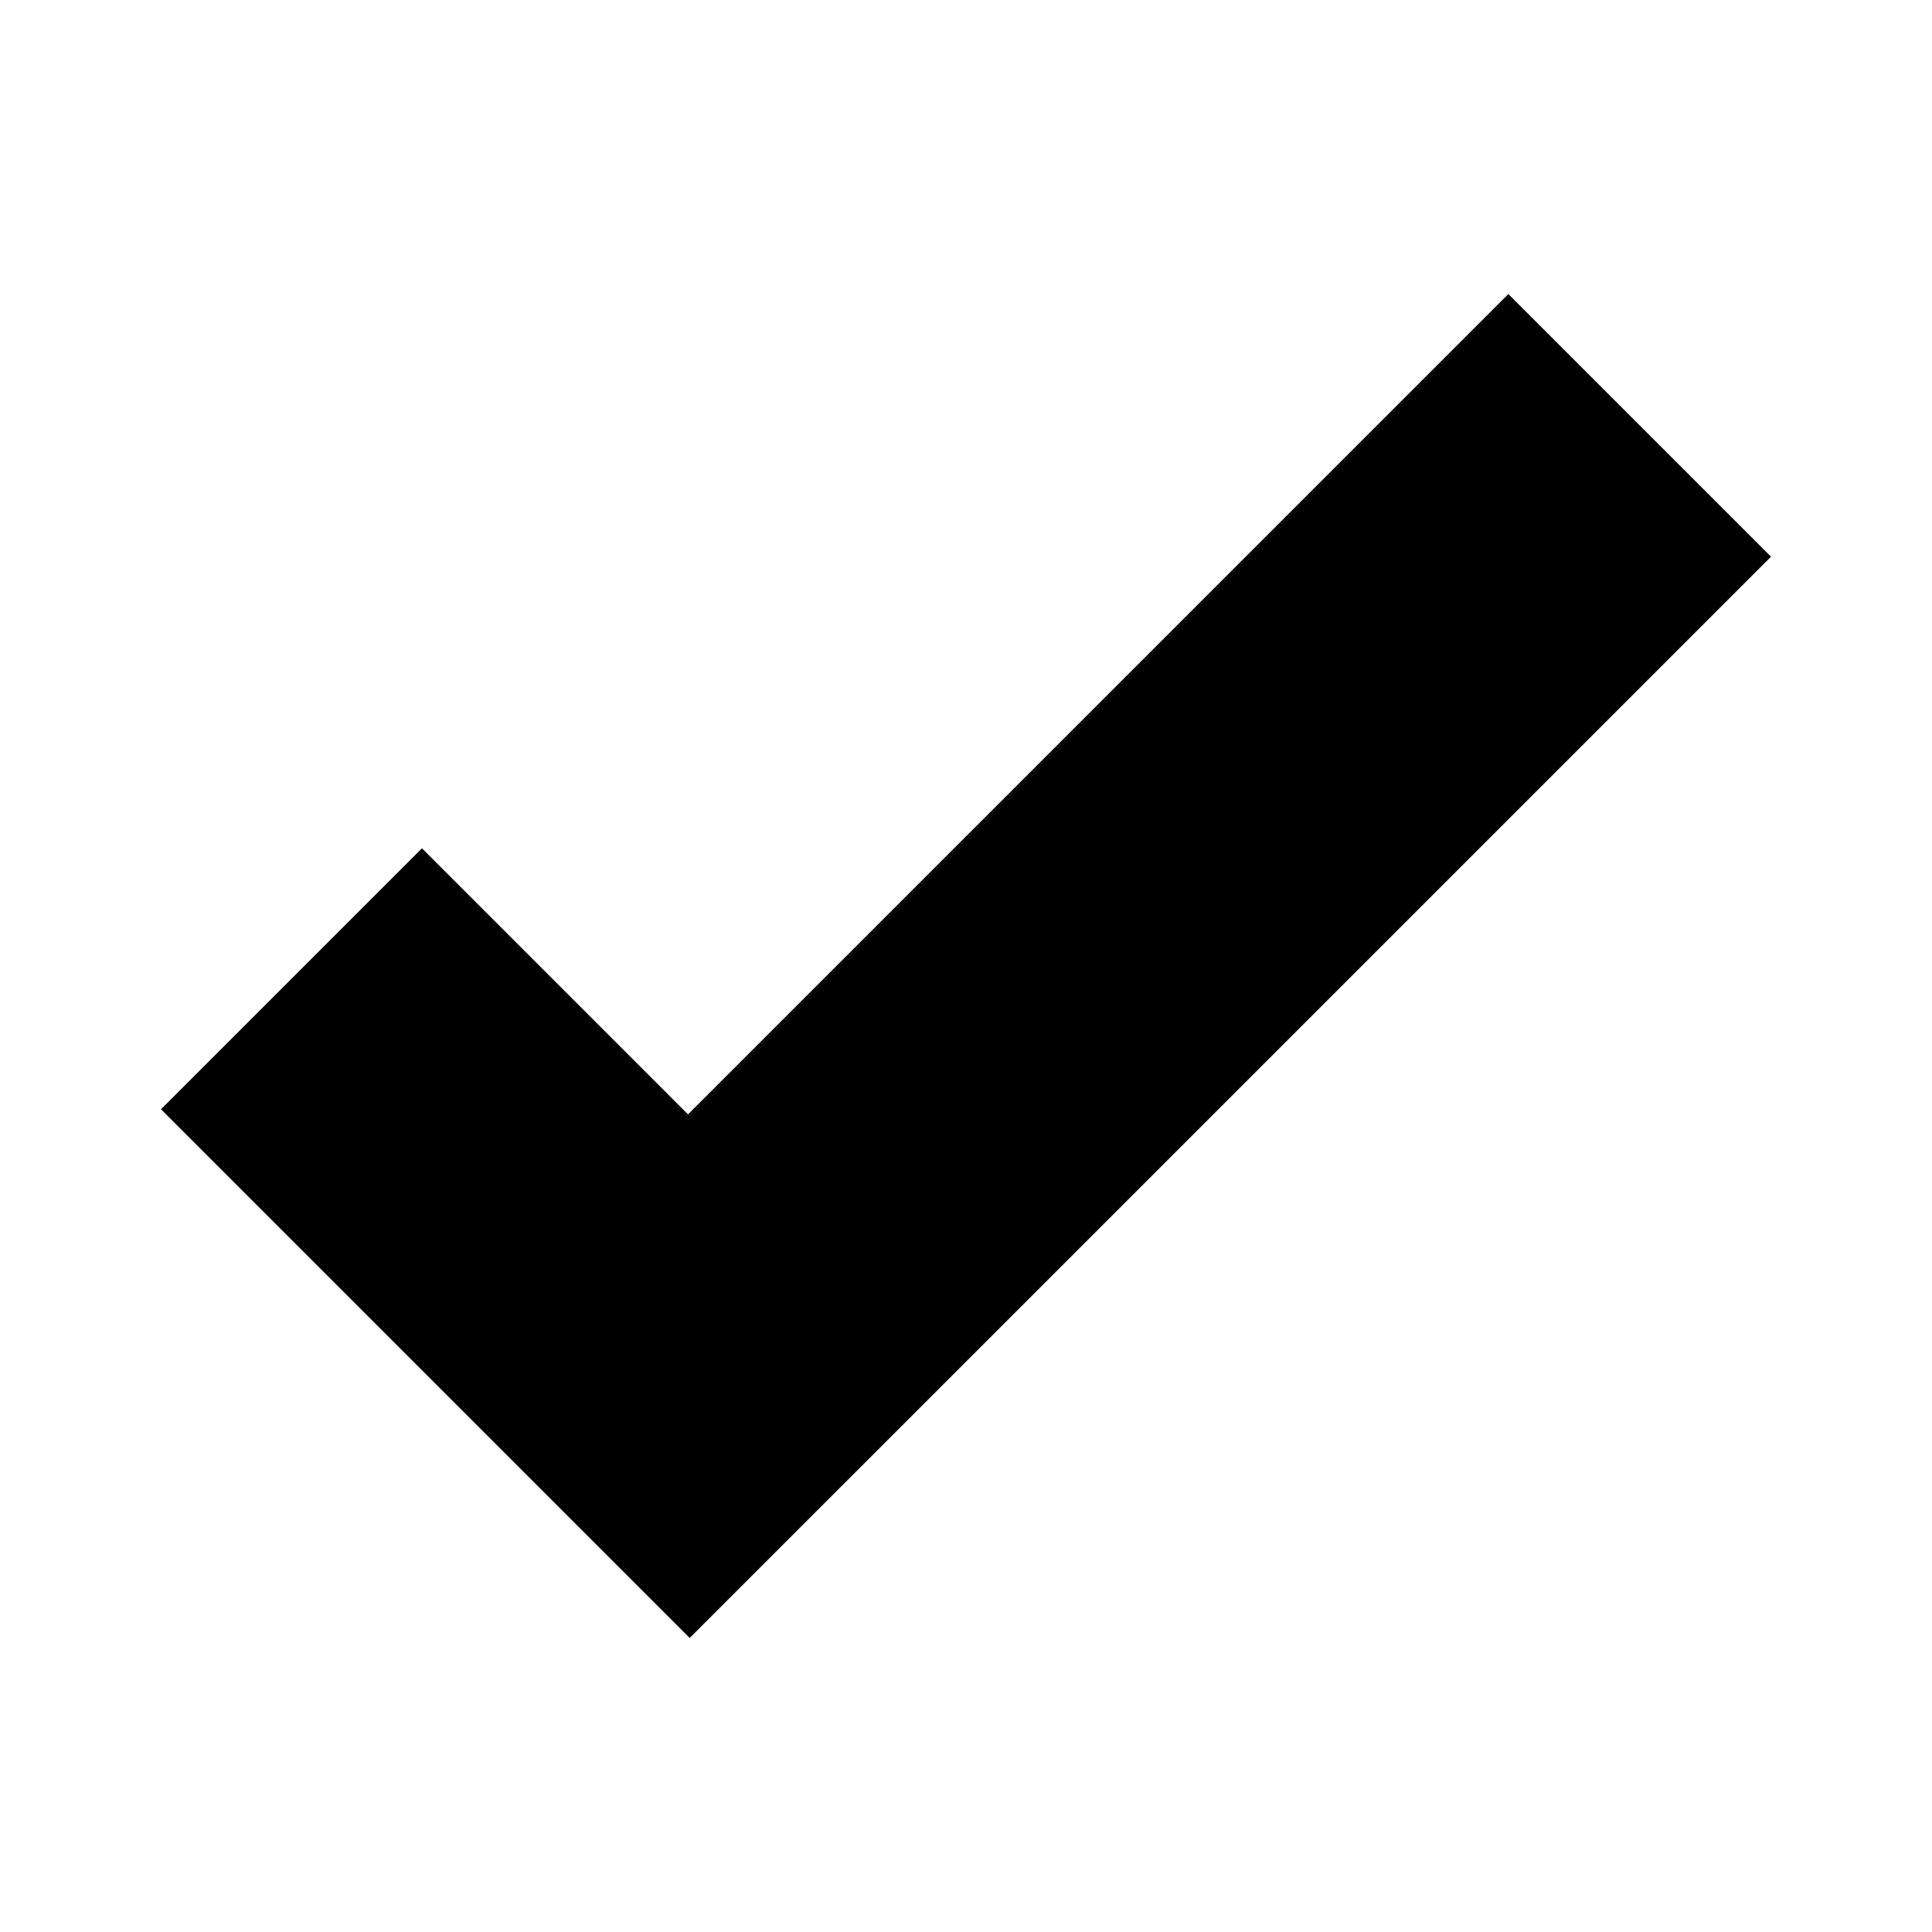
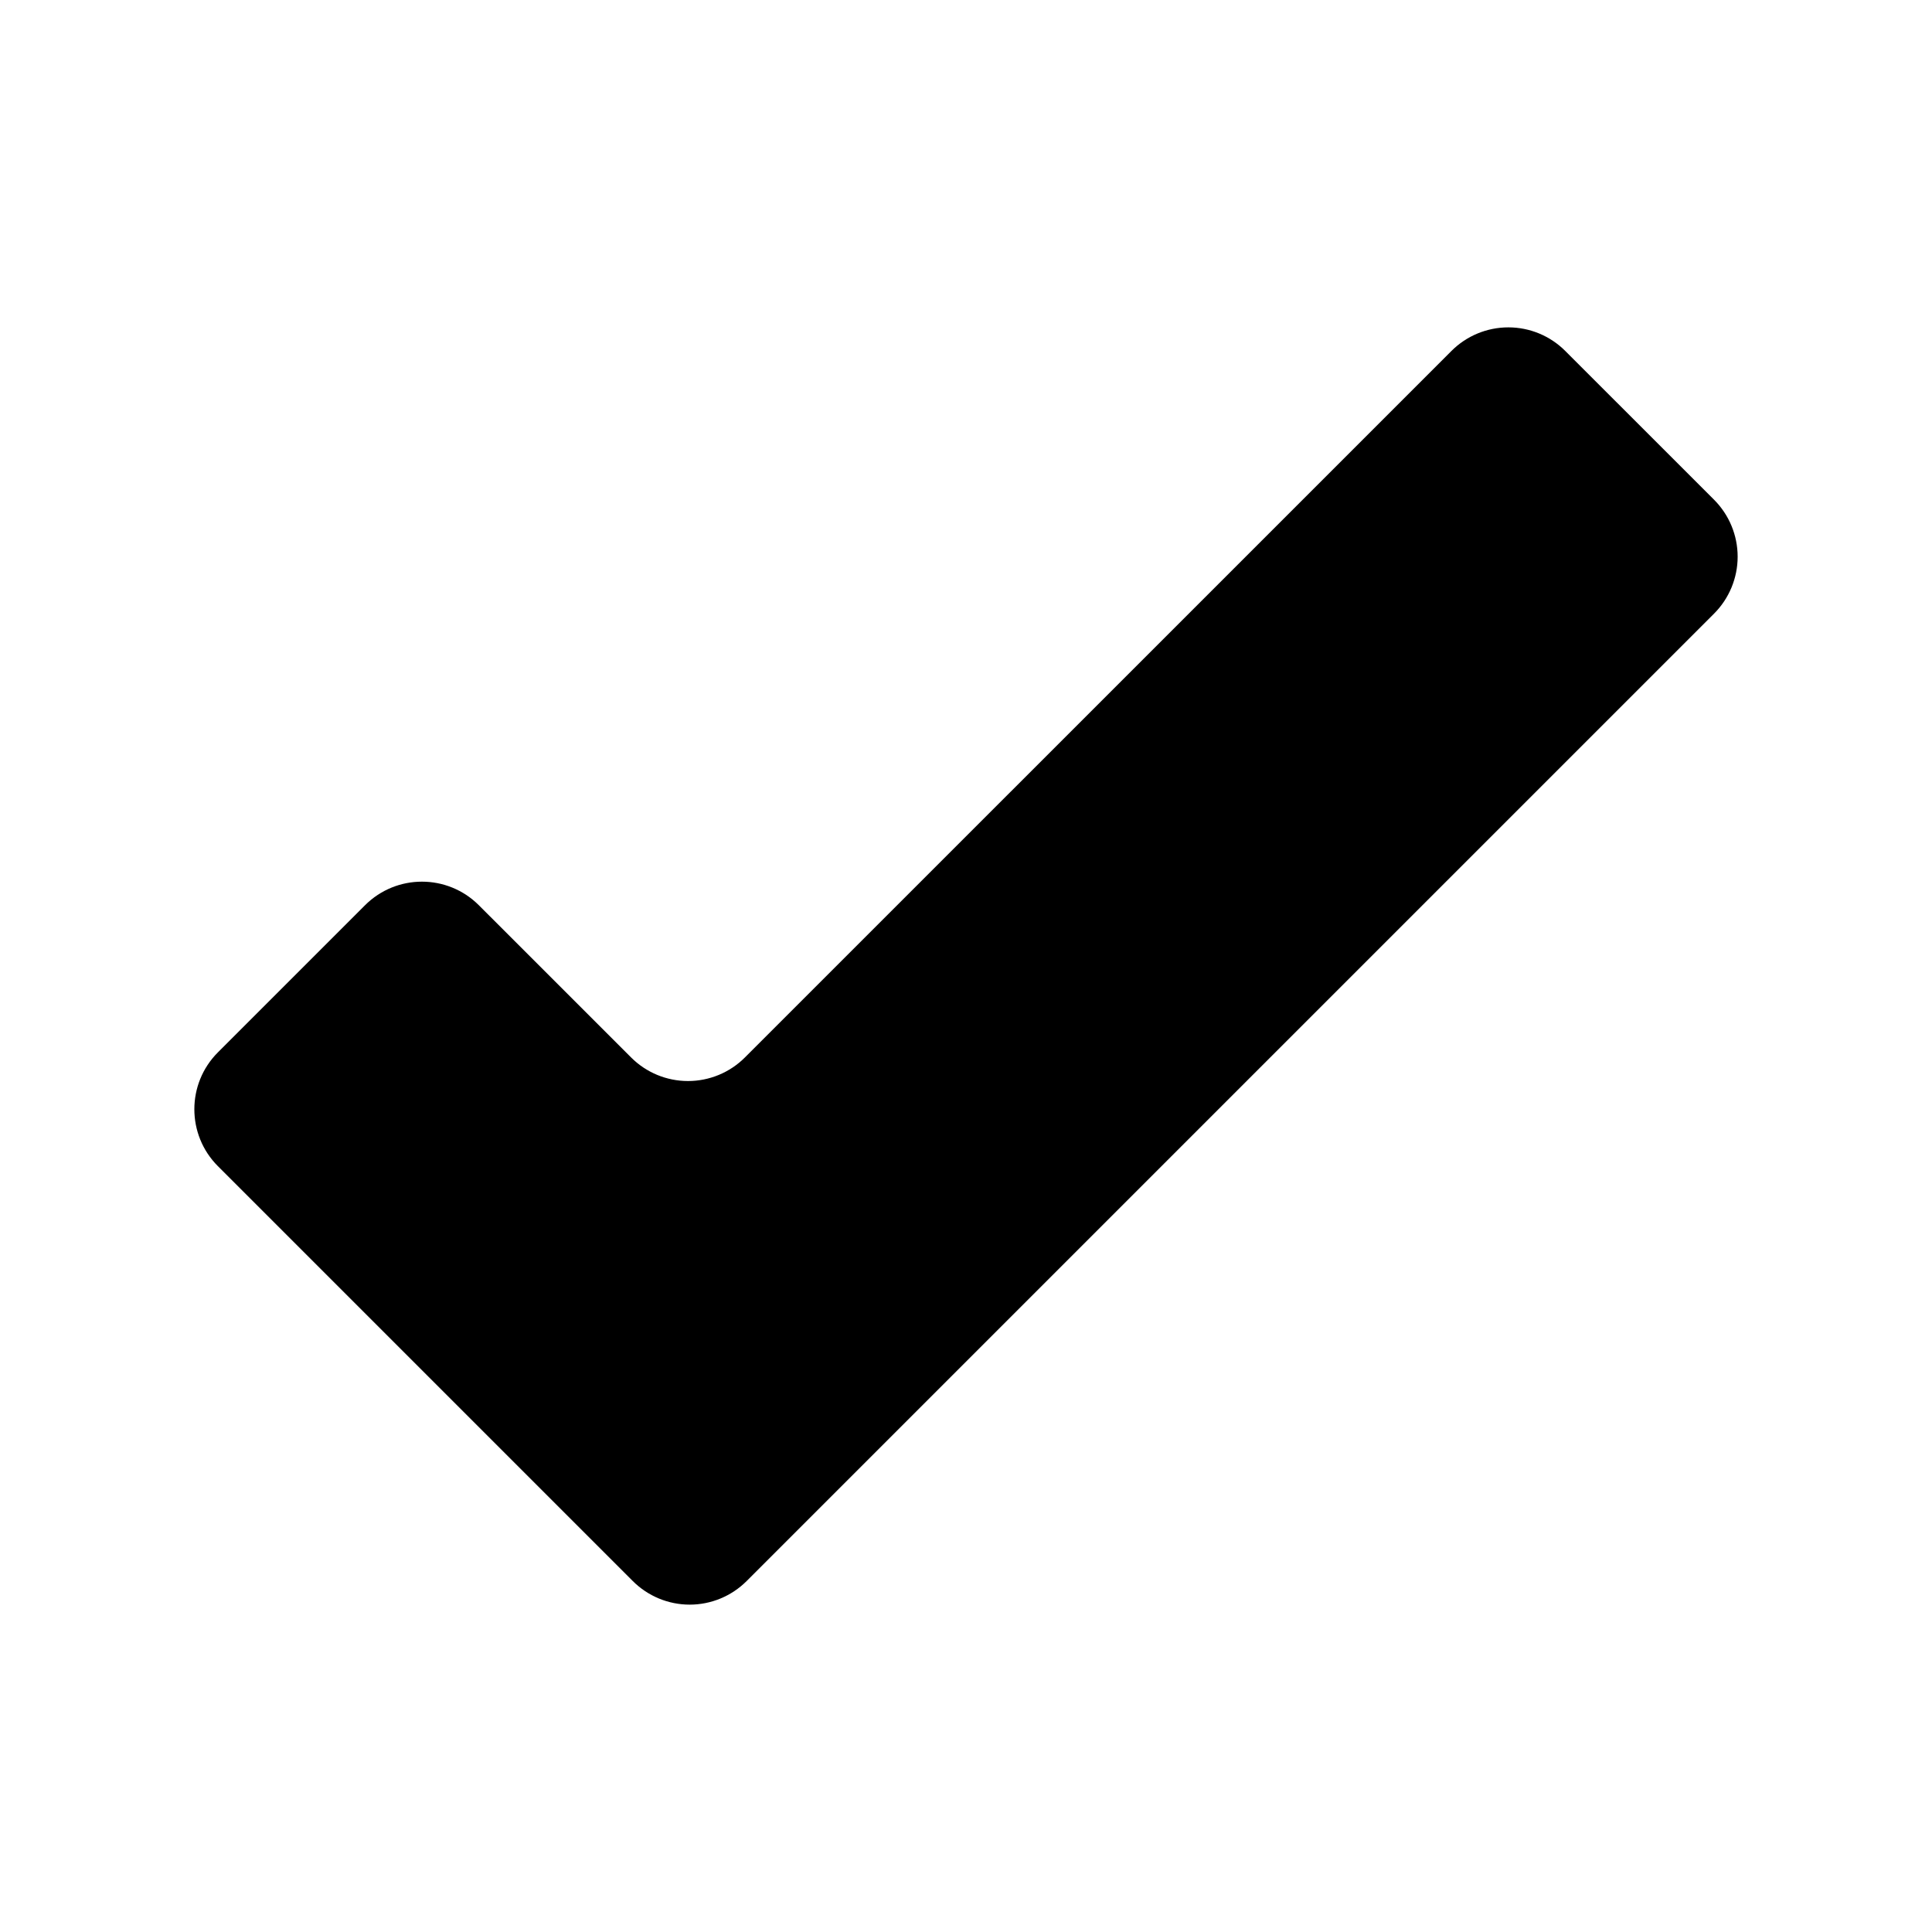
<svg xmlns="http://www.w3.org/2000/svg" width="100%" height="100%" viewBox="0 0 72 72" version="1.1" xml:space="preserve" style="fill-rule:evenodd;clip-rule:evenodd;stroke-linejoin:round;stroke-miterlimit:2;">
  <rect id="task_done" x="0" y="-0" width="72" height="72" style="fill:none;" />
-   <path id="path15124" d="M56.212,10.958L25.64,41.53L15.725,31.614L6,41.339L15.915,51.254L25.703,61.042L35.428,51.318L66,20.746L56.212,10.958Z" style="fill-rule:nonzero;" />
+   <path id="path15124" d="M58.333,13.079C57.771,12.516 57.008,12.2 56.212,12.2C55.416,12.2 54.653,12.516 54.091,13.079C48.491,18.678 33.361,33.809 27.761,39.408C27.199,39.971 26.435,40.287 25.64,40.287C24.844,40.287 24.081,39.971 23.519,39.408C21.844,37.734 19.52,35.41 17.846,33.736C16.674,32.564 14.775,32.564 13.603,33.736C11.978,35.361 9.746,37.593 8.121,39.218C6.95,40.389 6.95,42.289 8.121,43.46C11.034,46.373 15.915,51.254 15.915,51.254C15.915,51.254 20.704,56.043 23.582,58.921C24.145,59.484 24.908,59.8 25.703,59.8C26.499,59.8 27.262,59.484 27.825,58.921C30.684,56.062 35.428,51.318 35.428,51.318C35.441,51.305 56.952,29.794 63.879,22.867C64.441,22.305 64.757,21.541 64.757,20.746C64.757,19.95 64.441,19.187 63.879,18.624C62.237,16.983 59.975,14.72 58.333,13.079Z" style="fill-rule:nonzero;" />
</svg>
